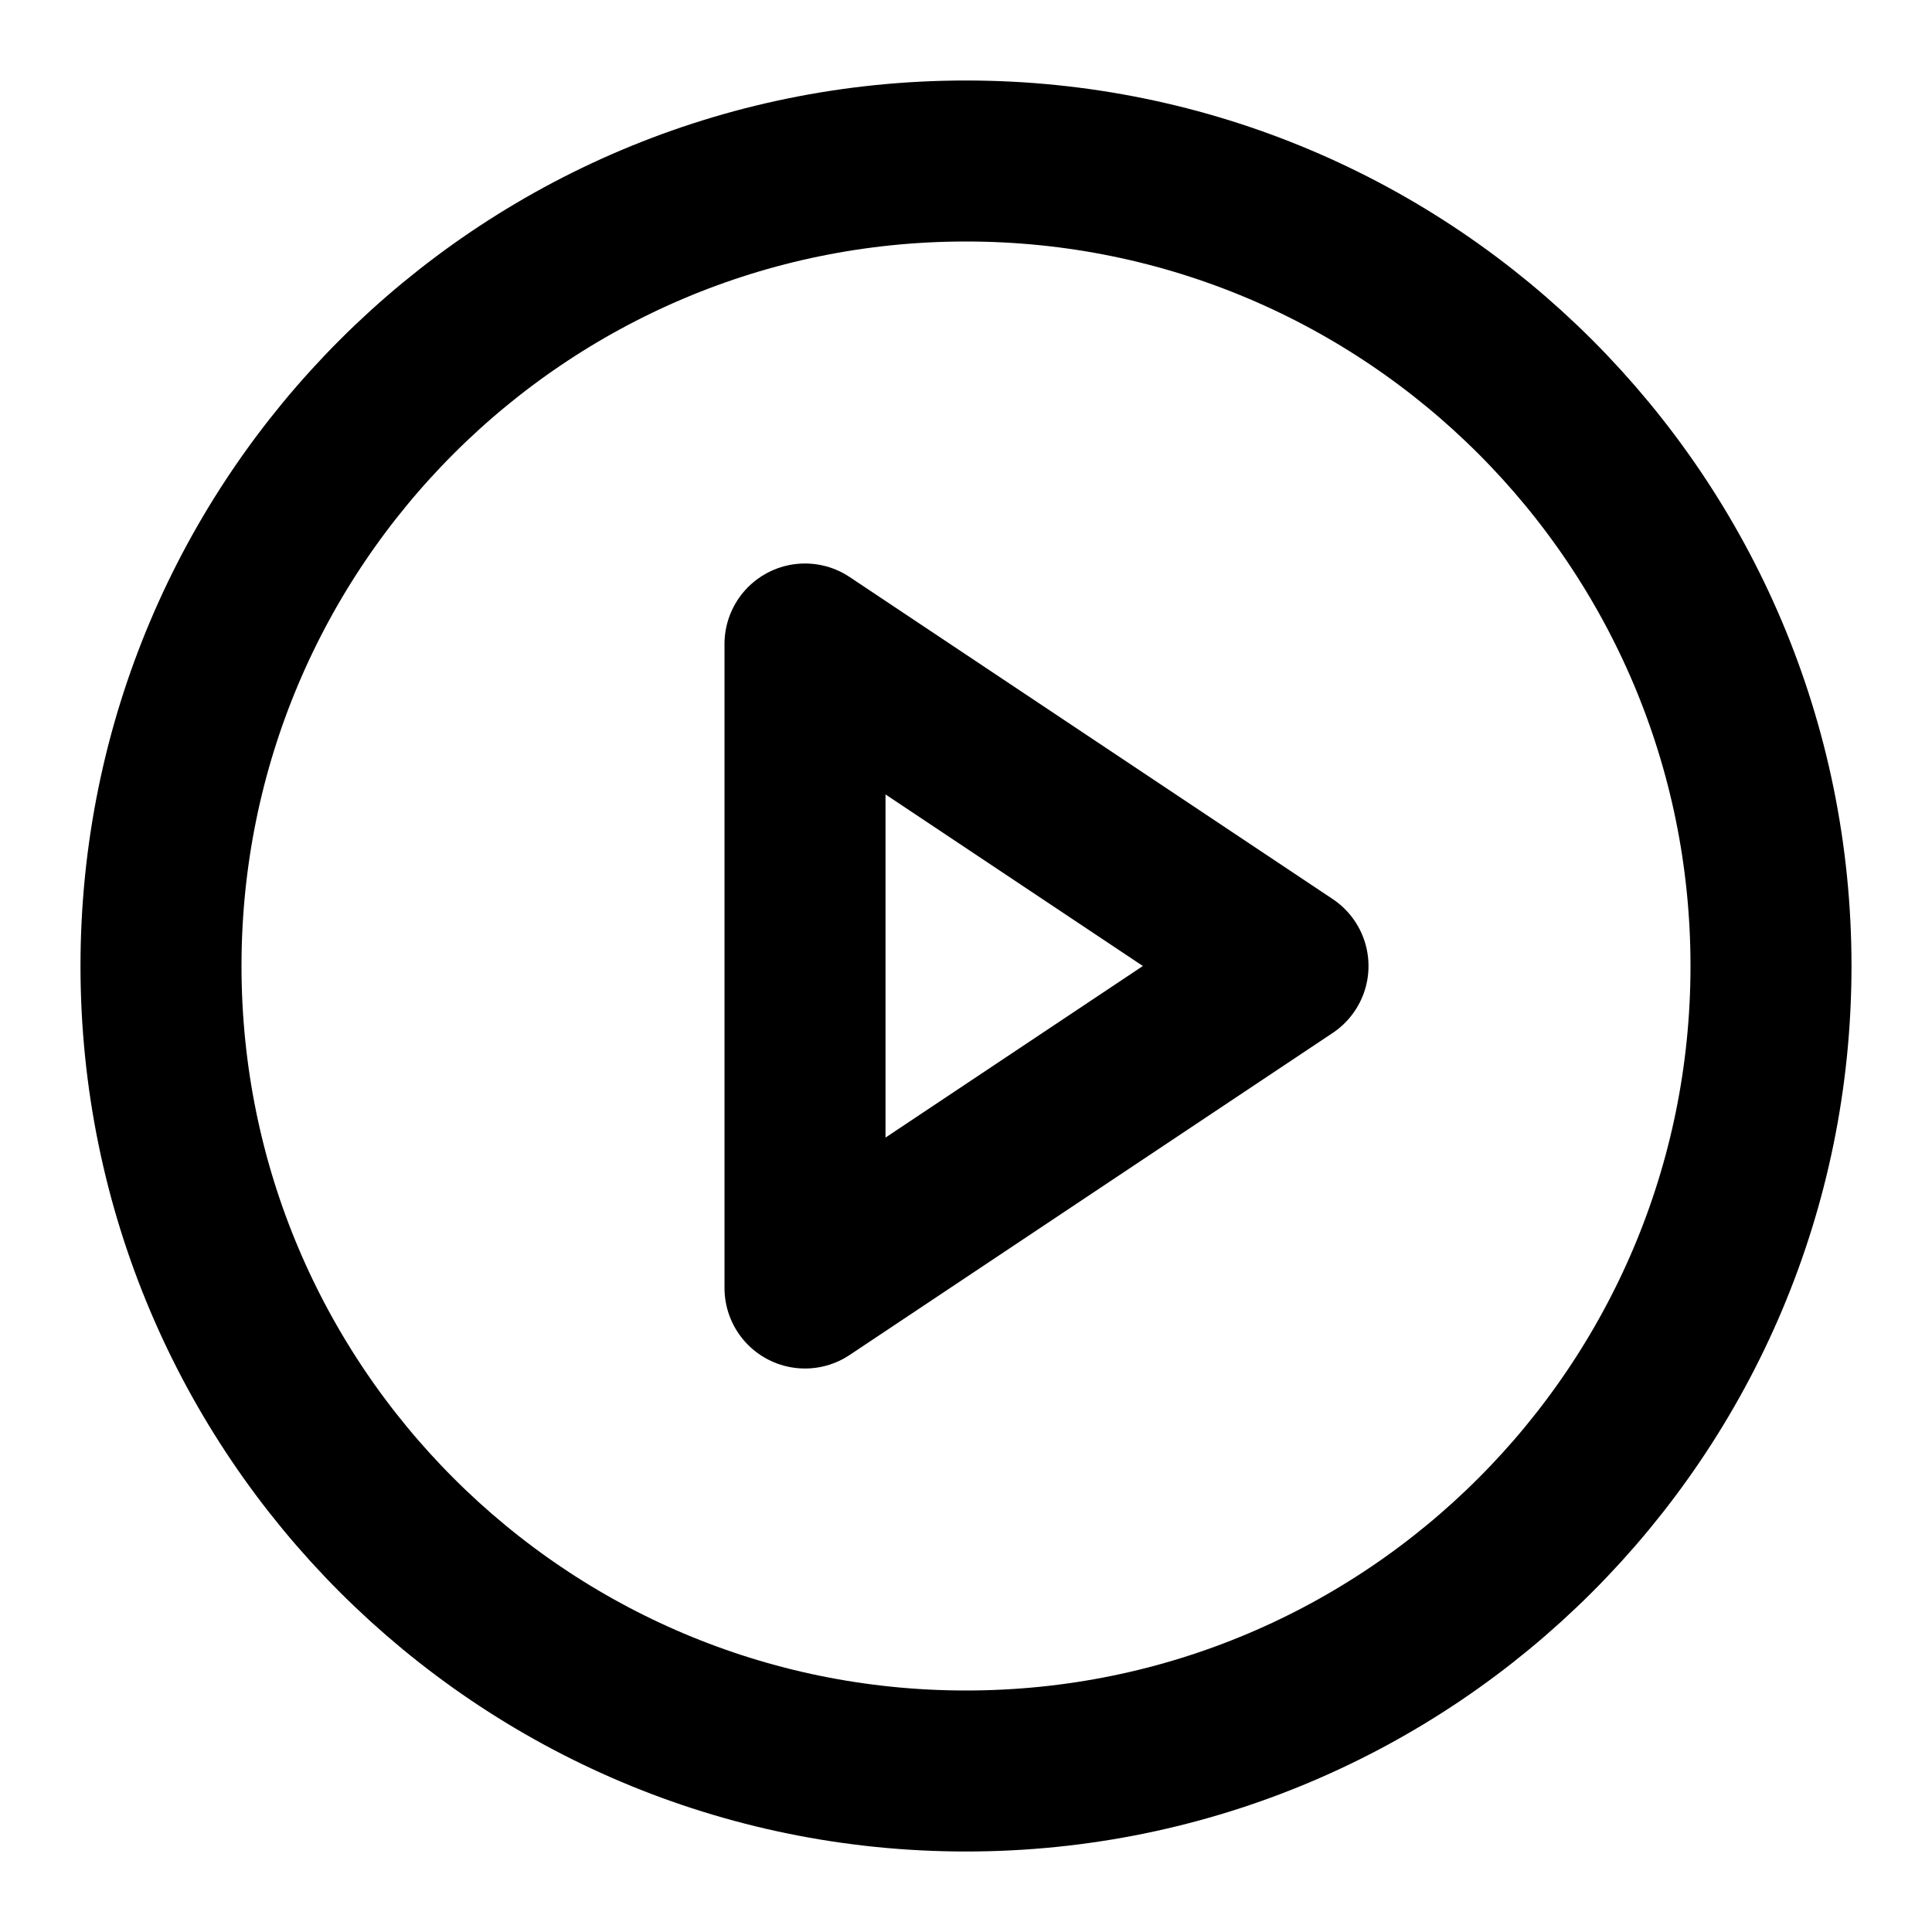
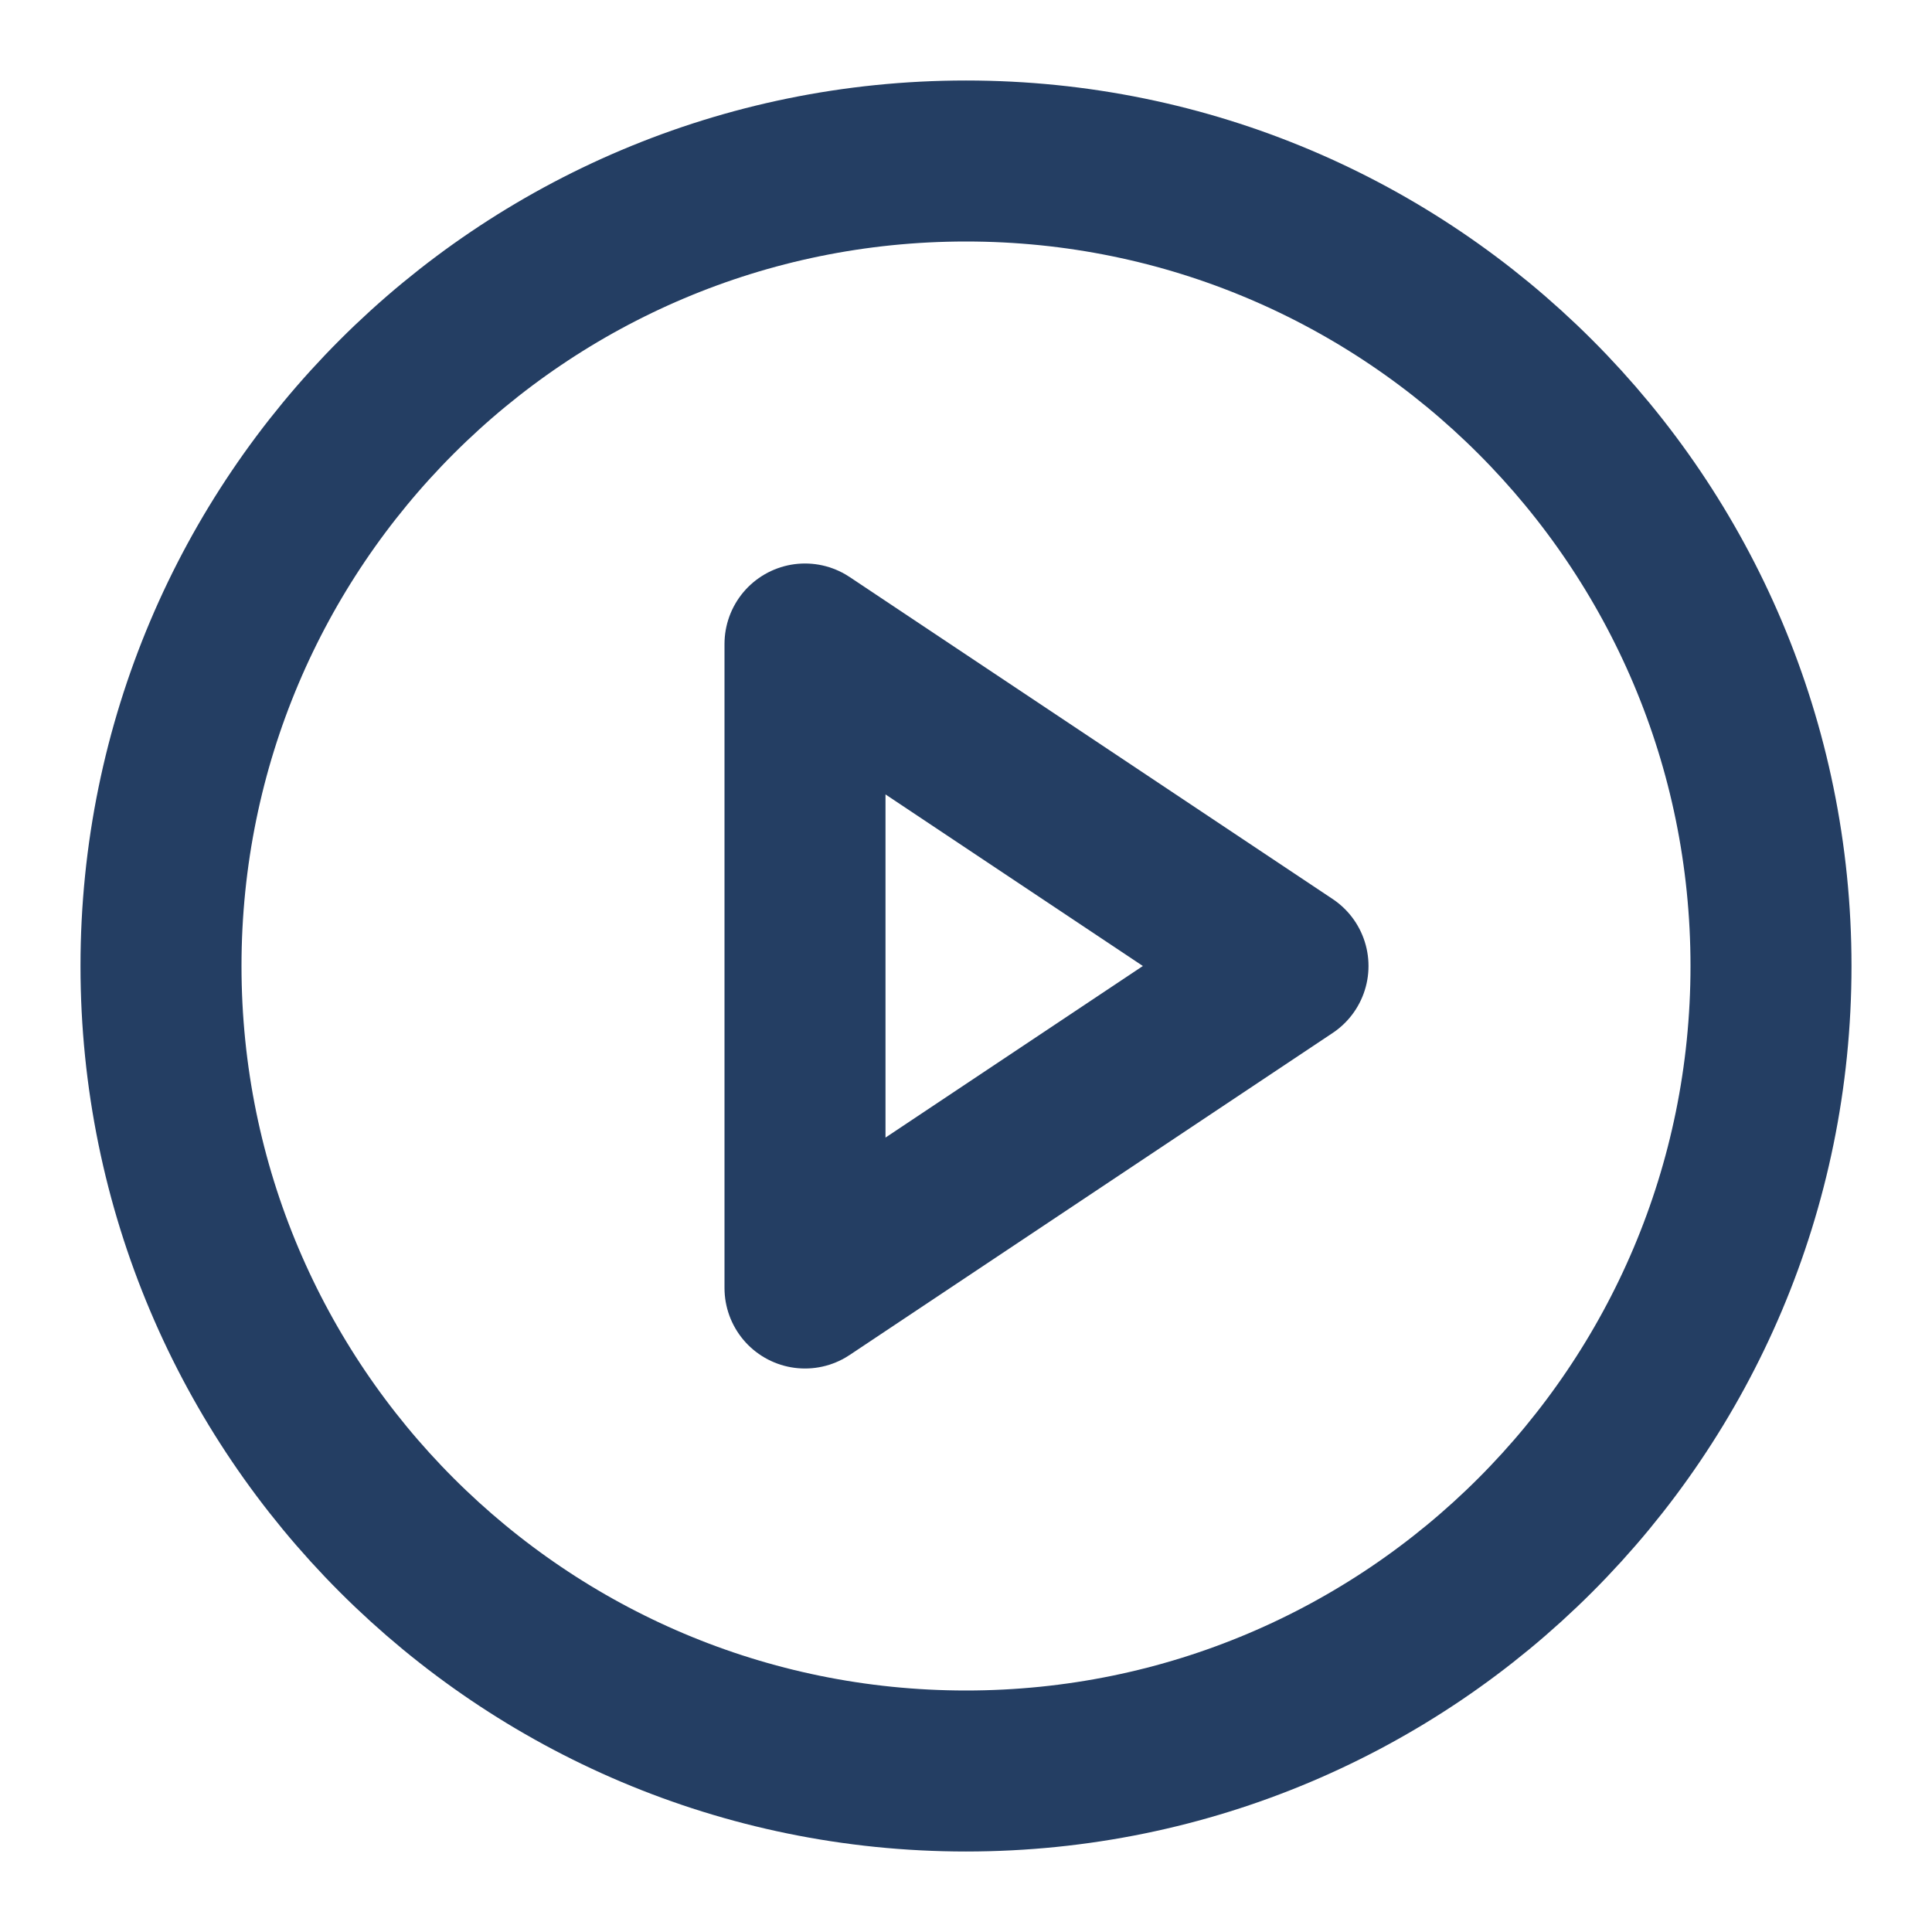
<svg xmlns="http://www.w3.org/2000/svg" width="24" height="24" viewBox="0 0 24 24" fill="none" stroke="currentColor" stroke-width="2" stroke-linecap="round" stroke-linejoin="round" class="feather feather-play-circle">
-   <circle cx="12" cy="12" r="10" />
-   <polygon points="10 8 16 12 10 16 10 8" />
+   <circle color="#243e63" cx="12" cy="12" r="10" />
+   <polygon color="#243e63" points="10 8 16 12 10 16 10 8" />
</svg>
